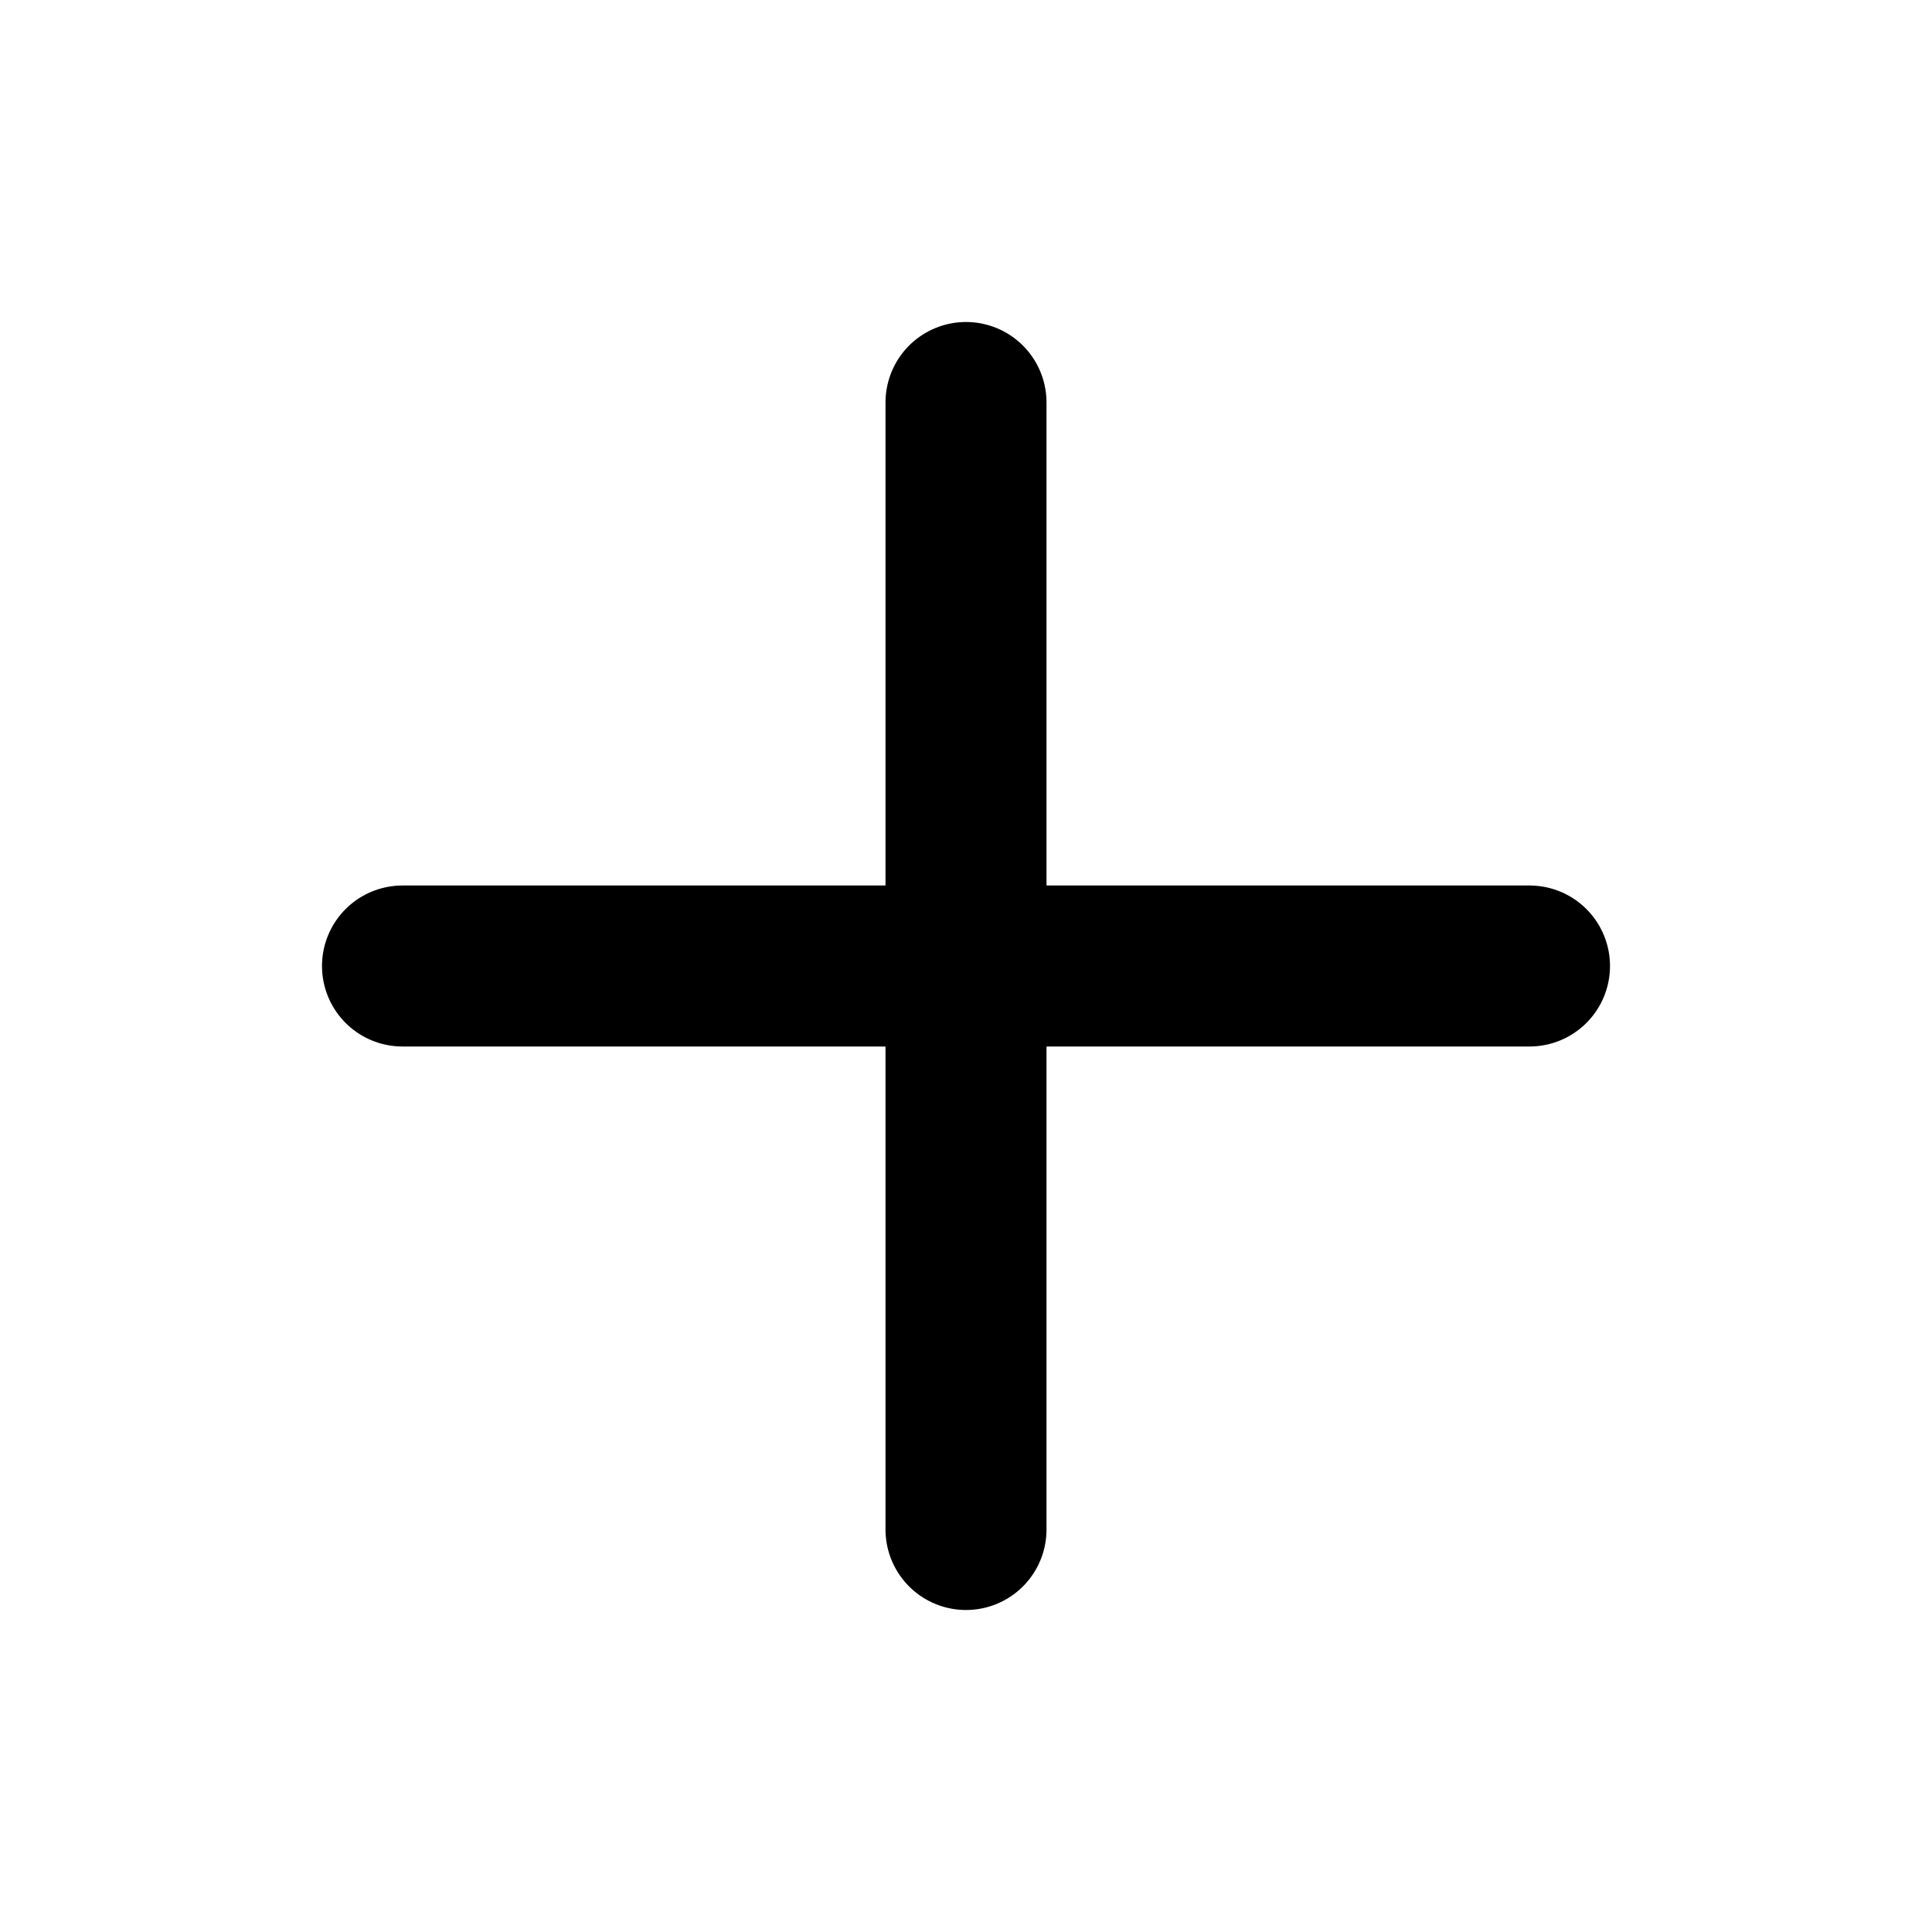
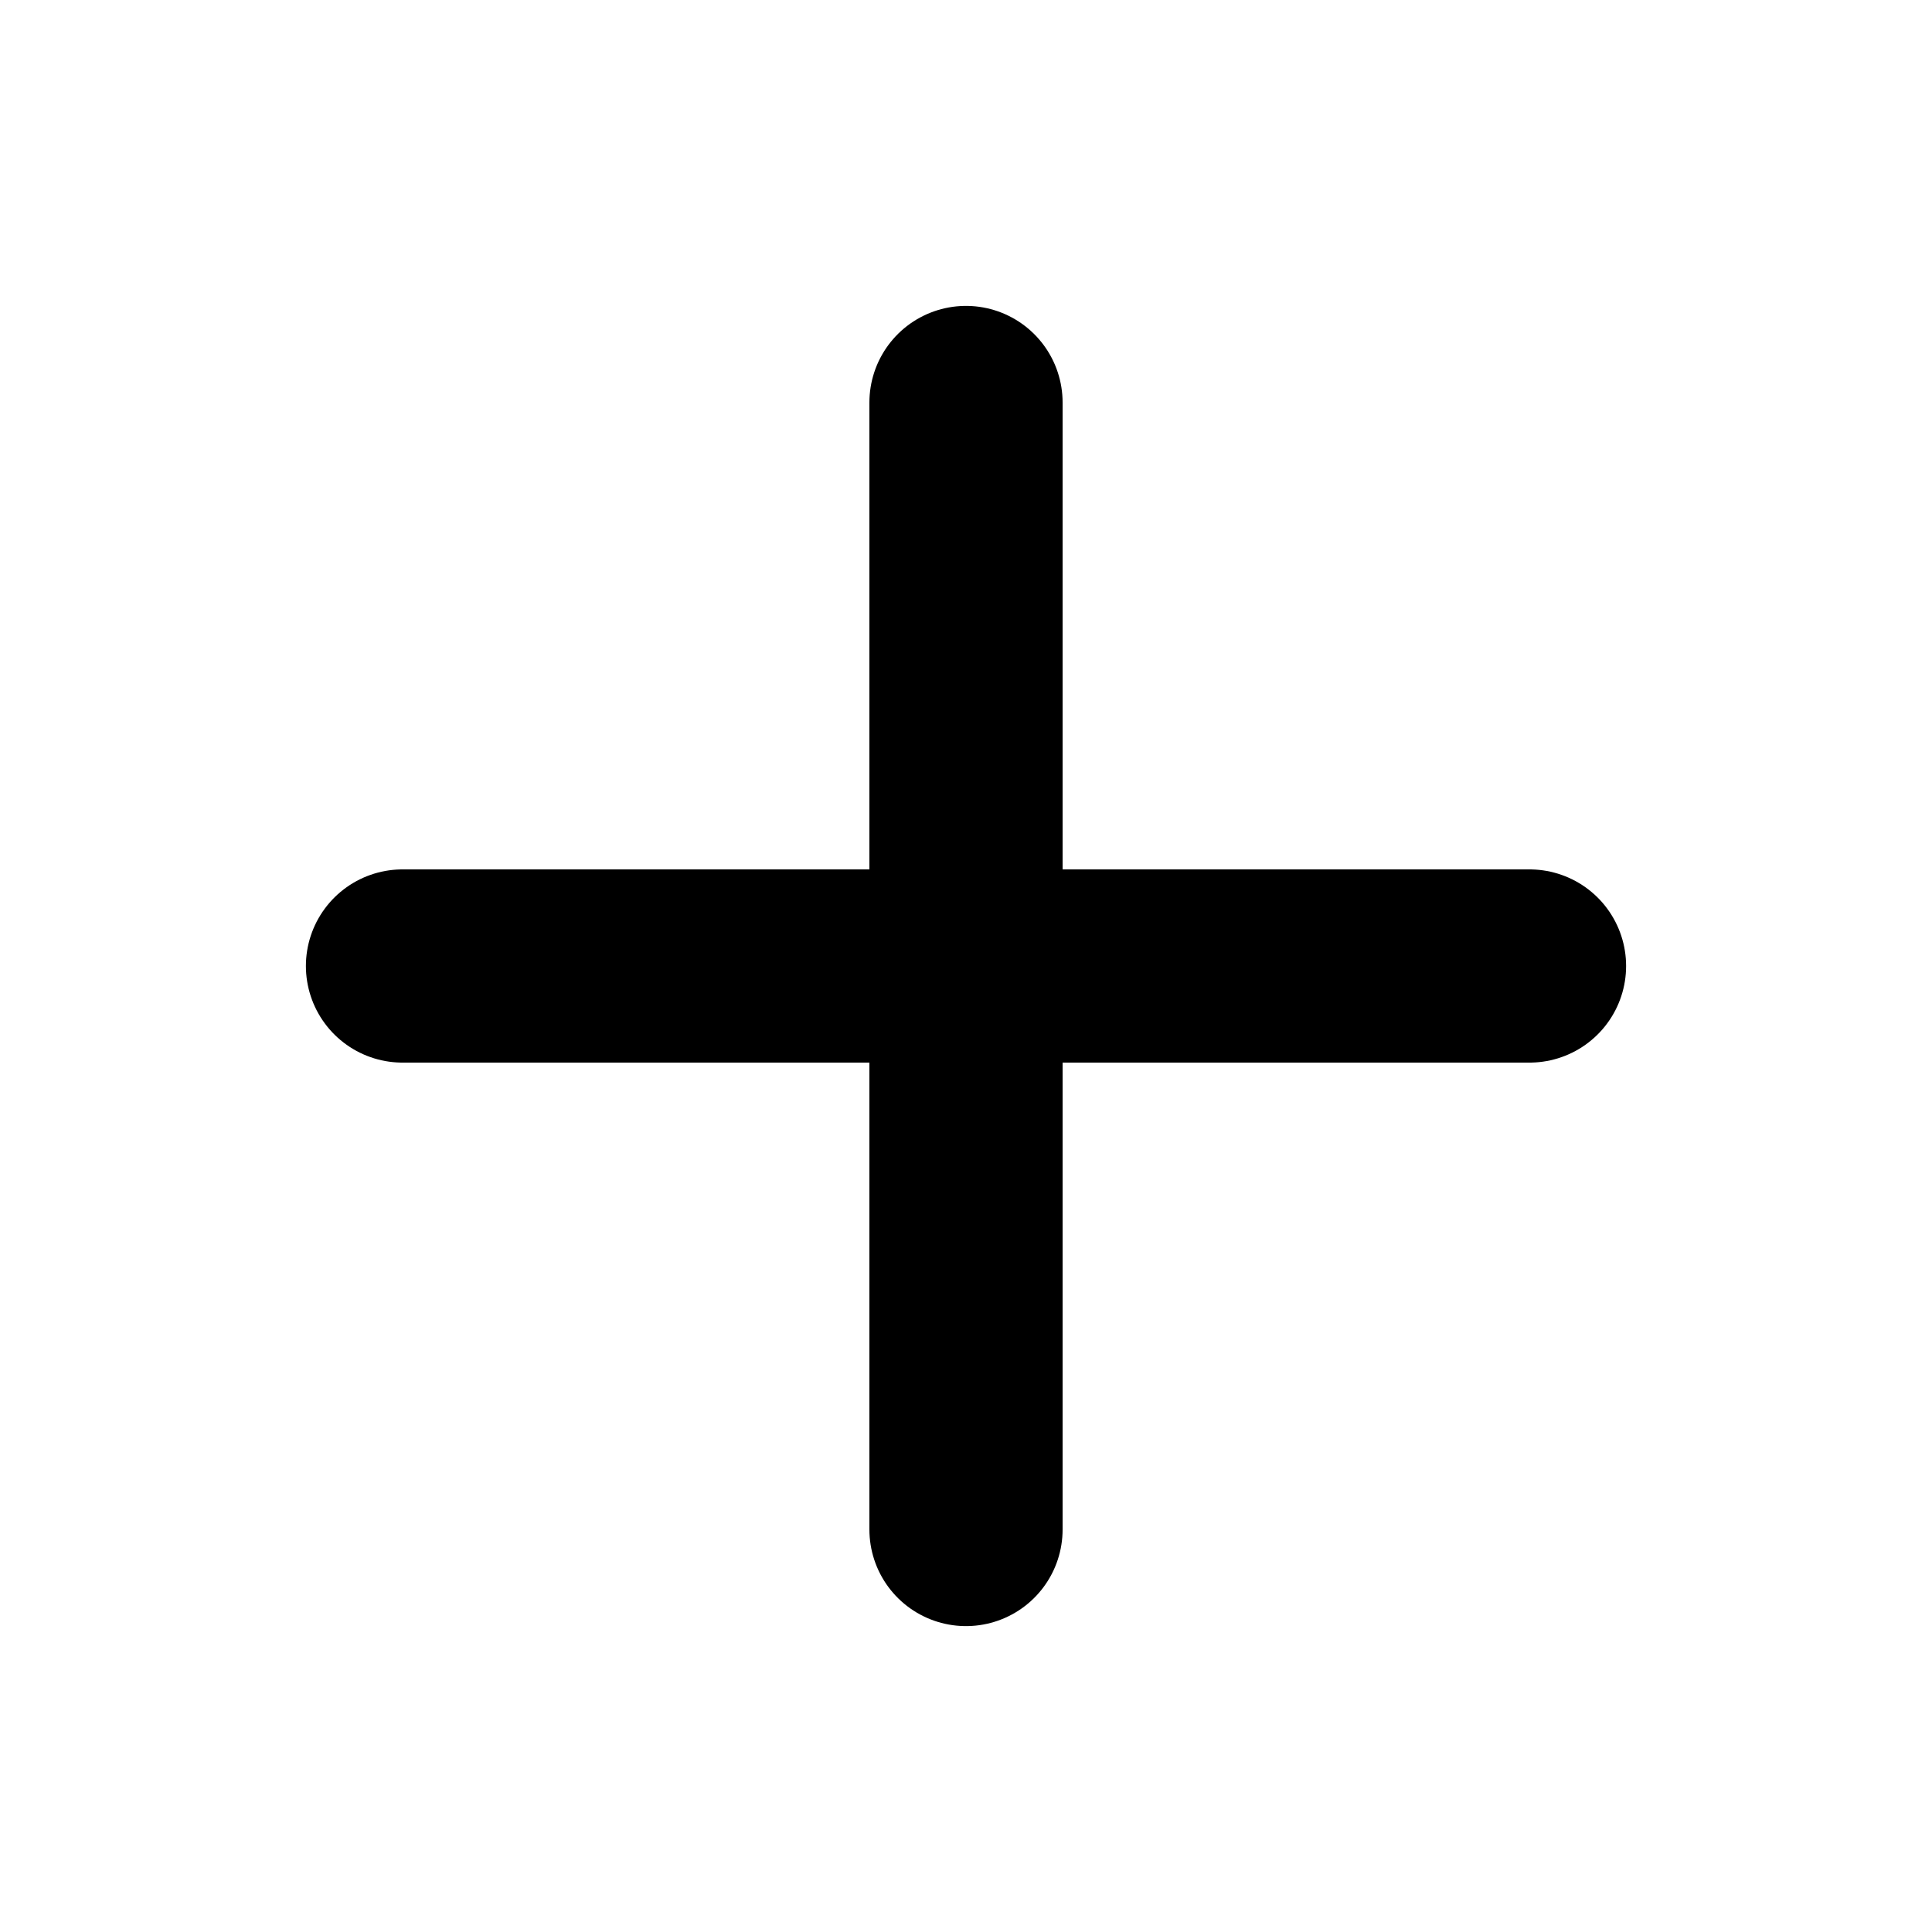
- <svg xmlns="http://www.w3.org/2000/svg" viewBox="0 0 24 24" width="24" height="24" fill="none" stroke="currentColor" stroke-width="2" stroke-linecap="round" stroke-linejoin="round">
+ <svg xmlns="http://www.w3.org/2000/svg" viewBox="0 0 24 24" width="24" height="24" fill="none" stroke="currentColor" stroke-width="2.4" stroke-linecap="round" stroke-linejoin="round">
  <path d="M12 5v14M5 12h14" />
</svg>
